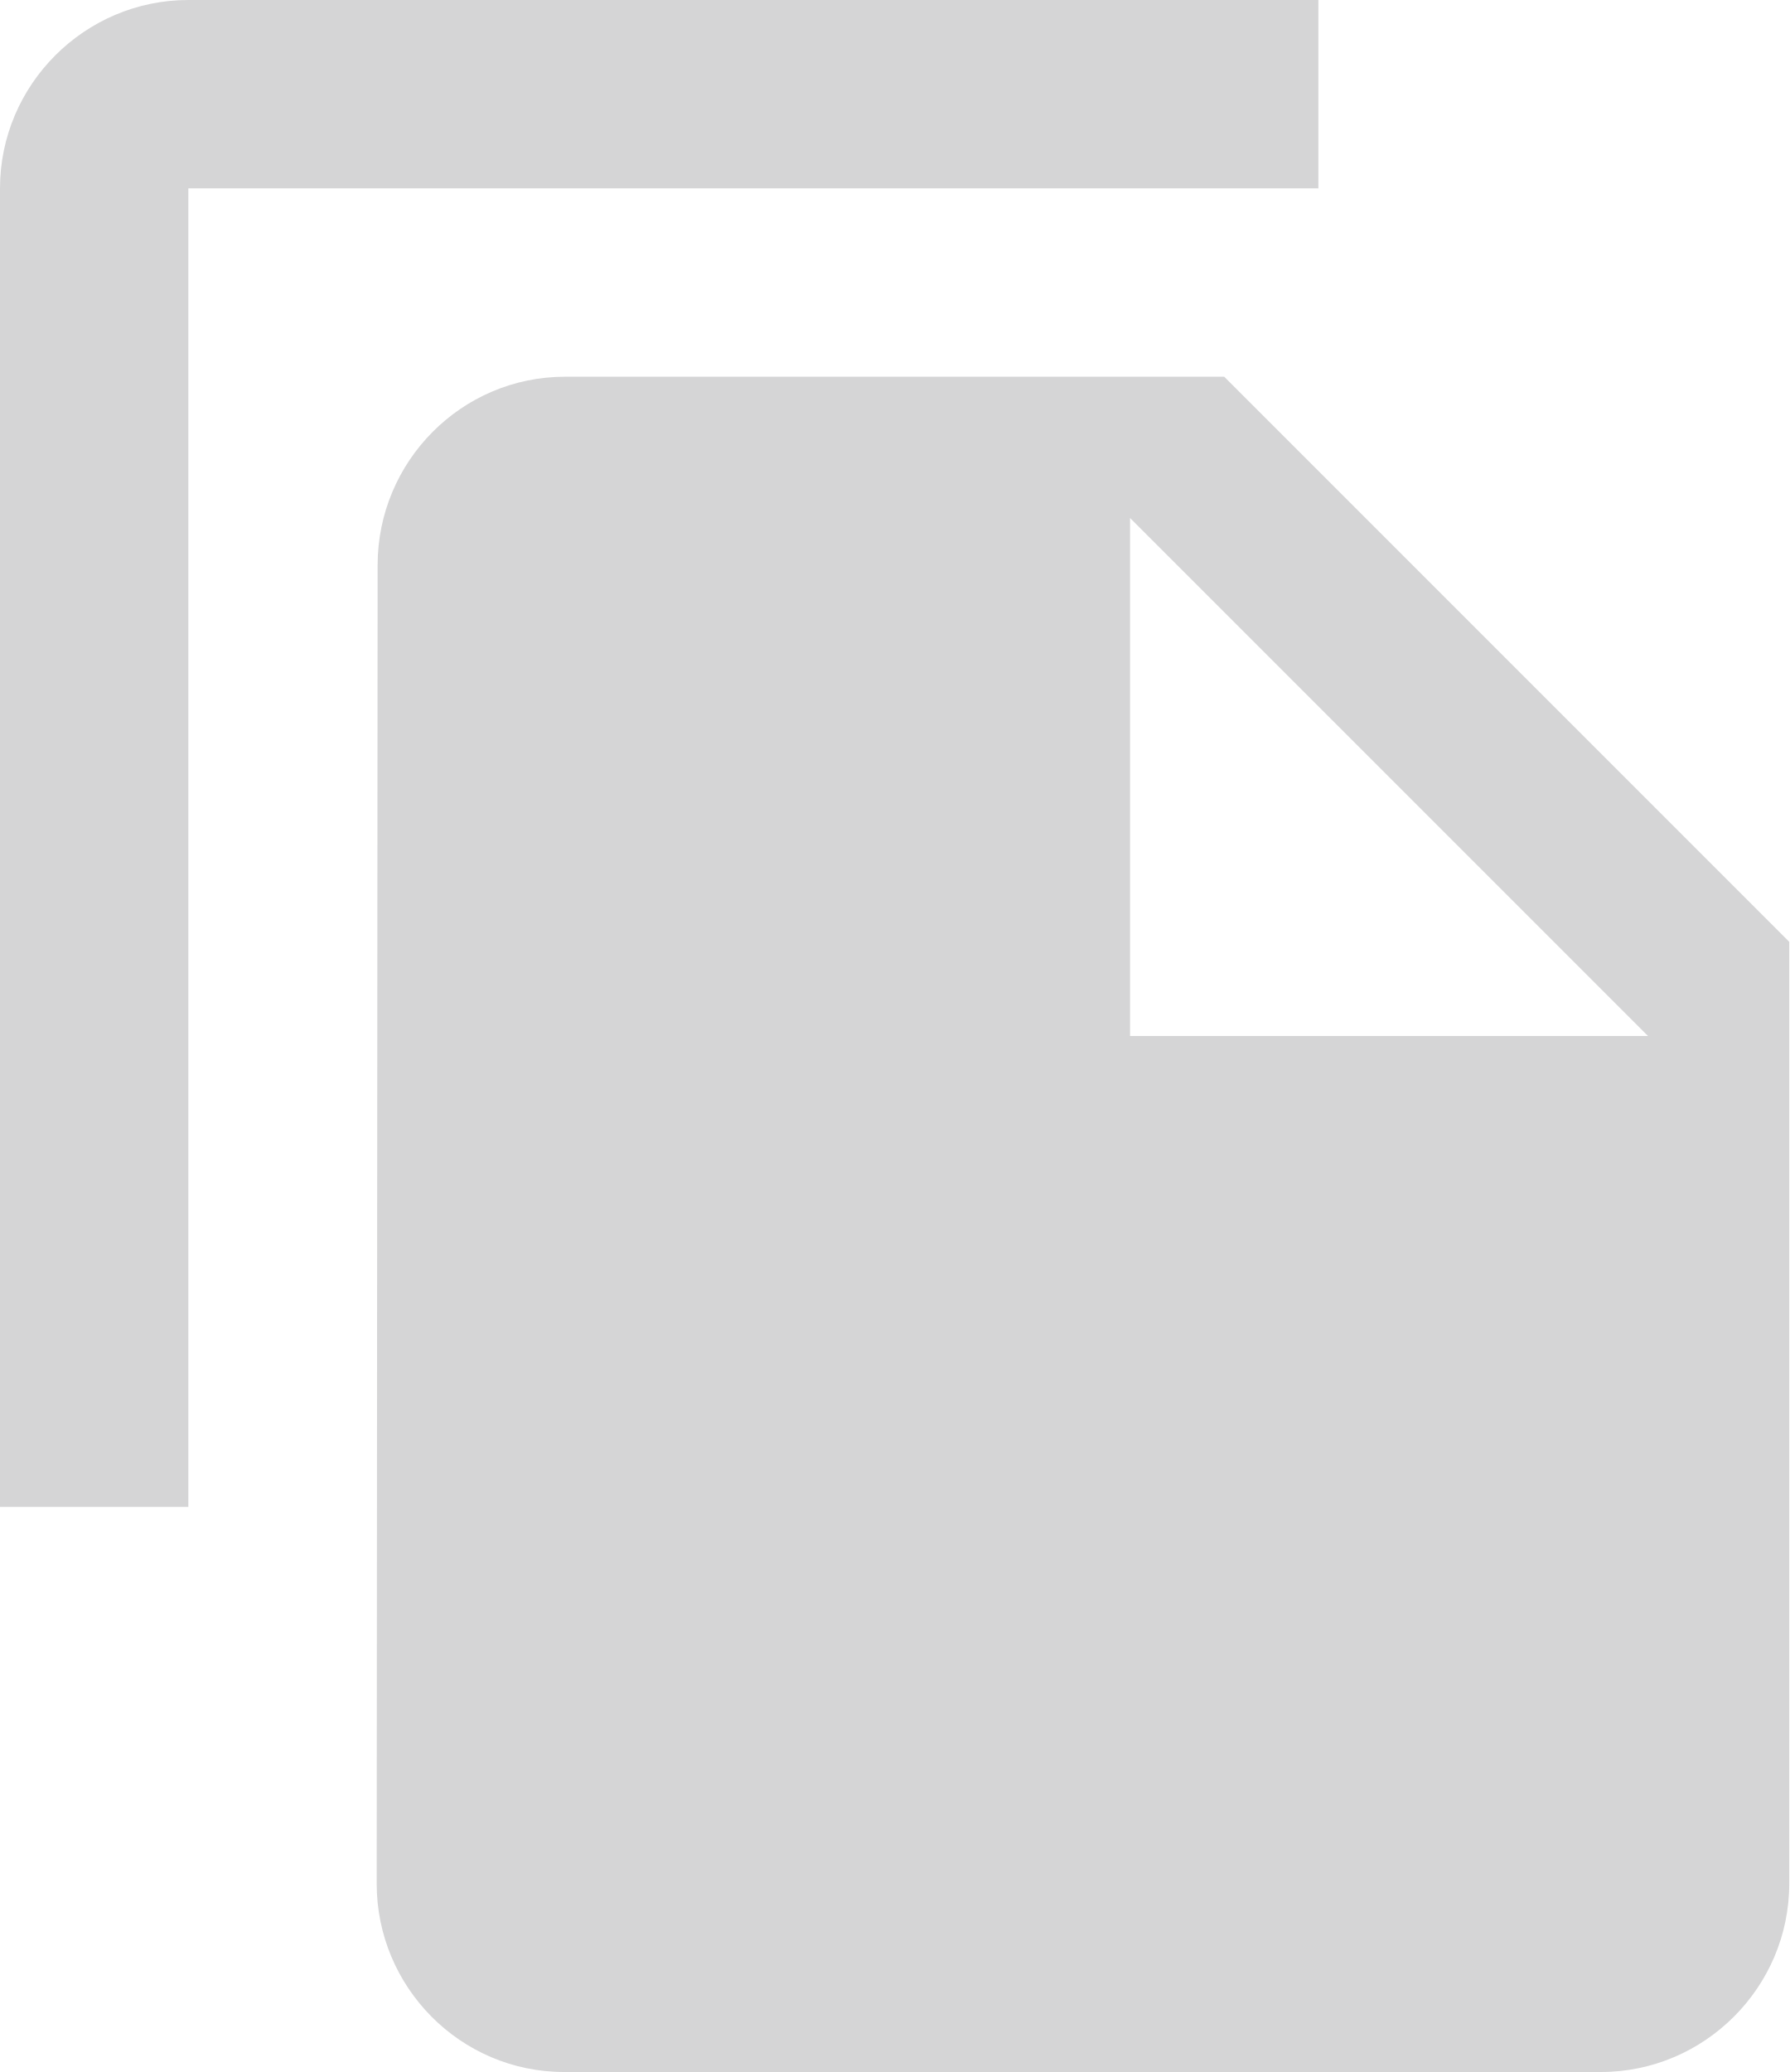
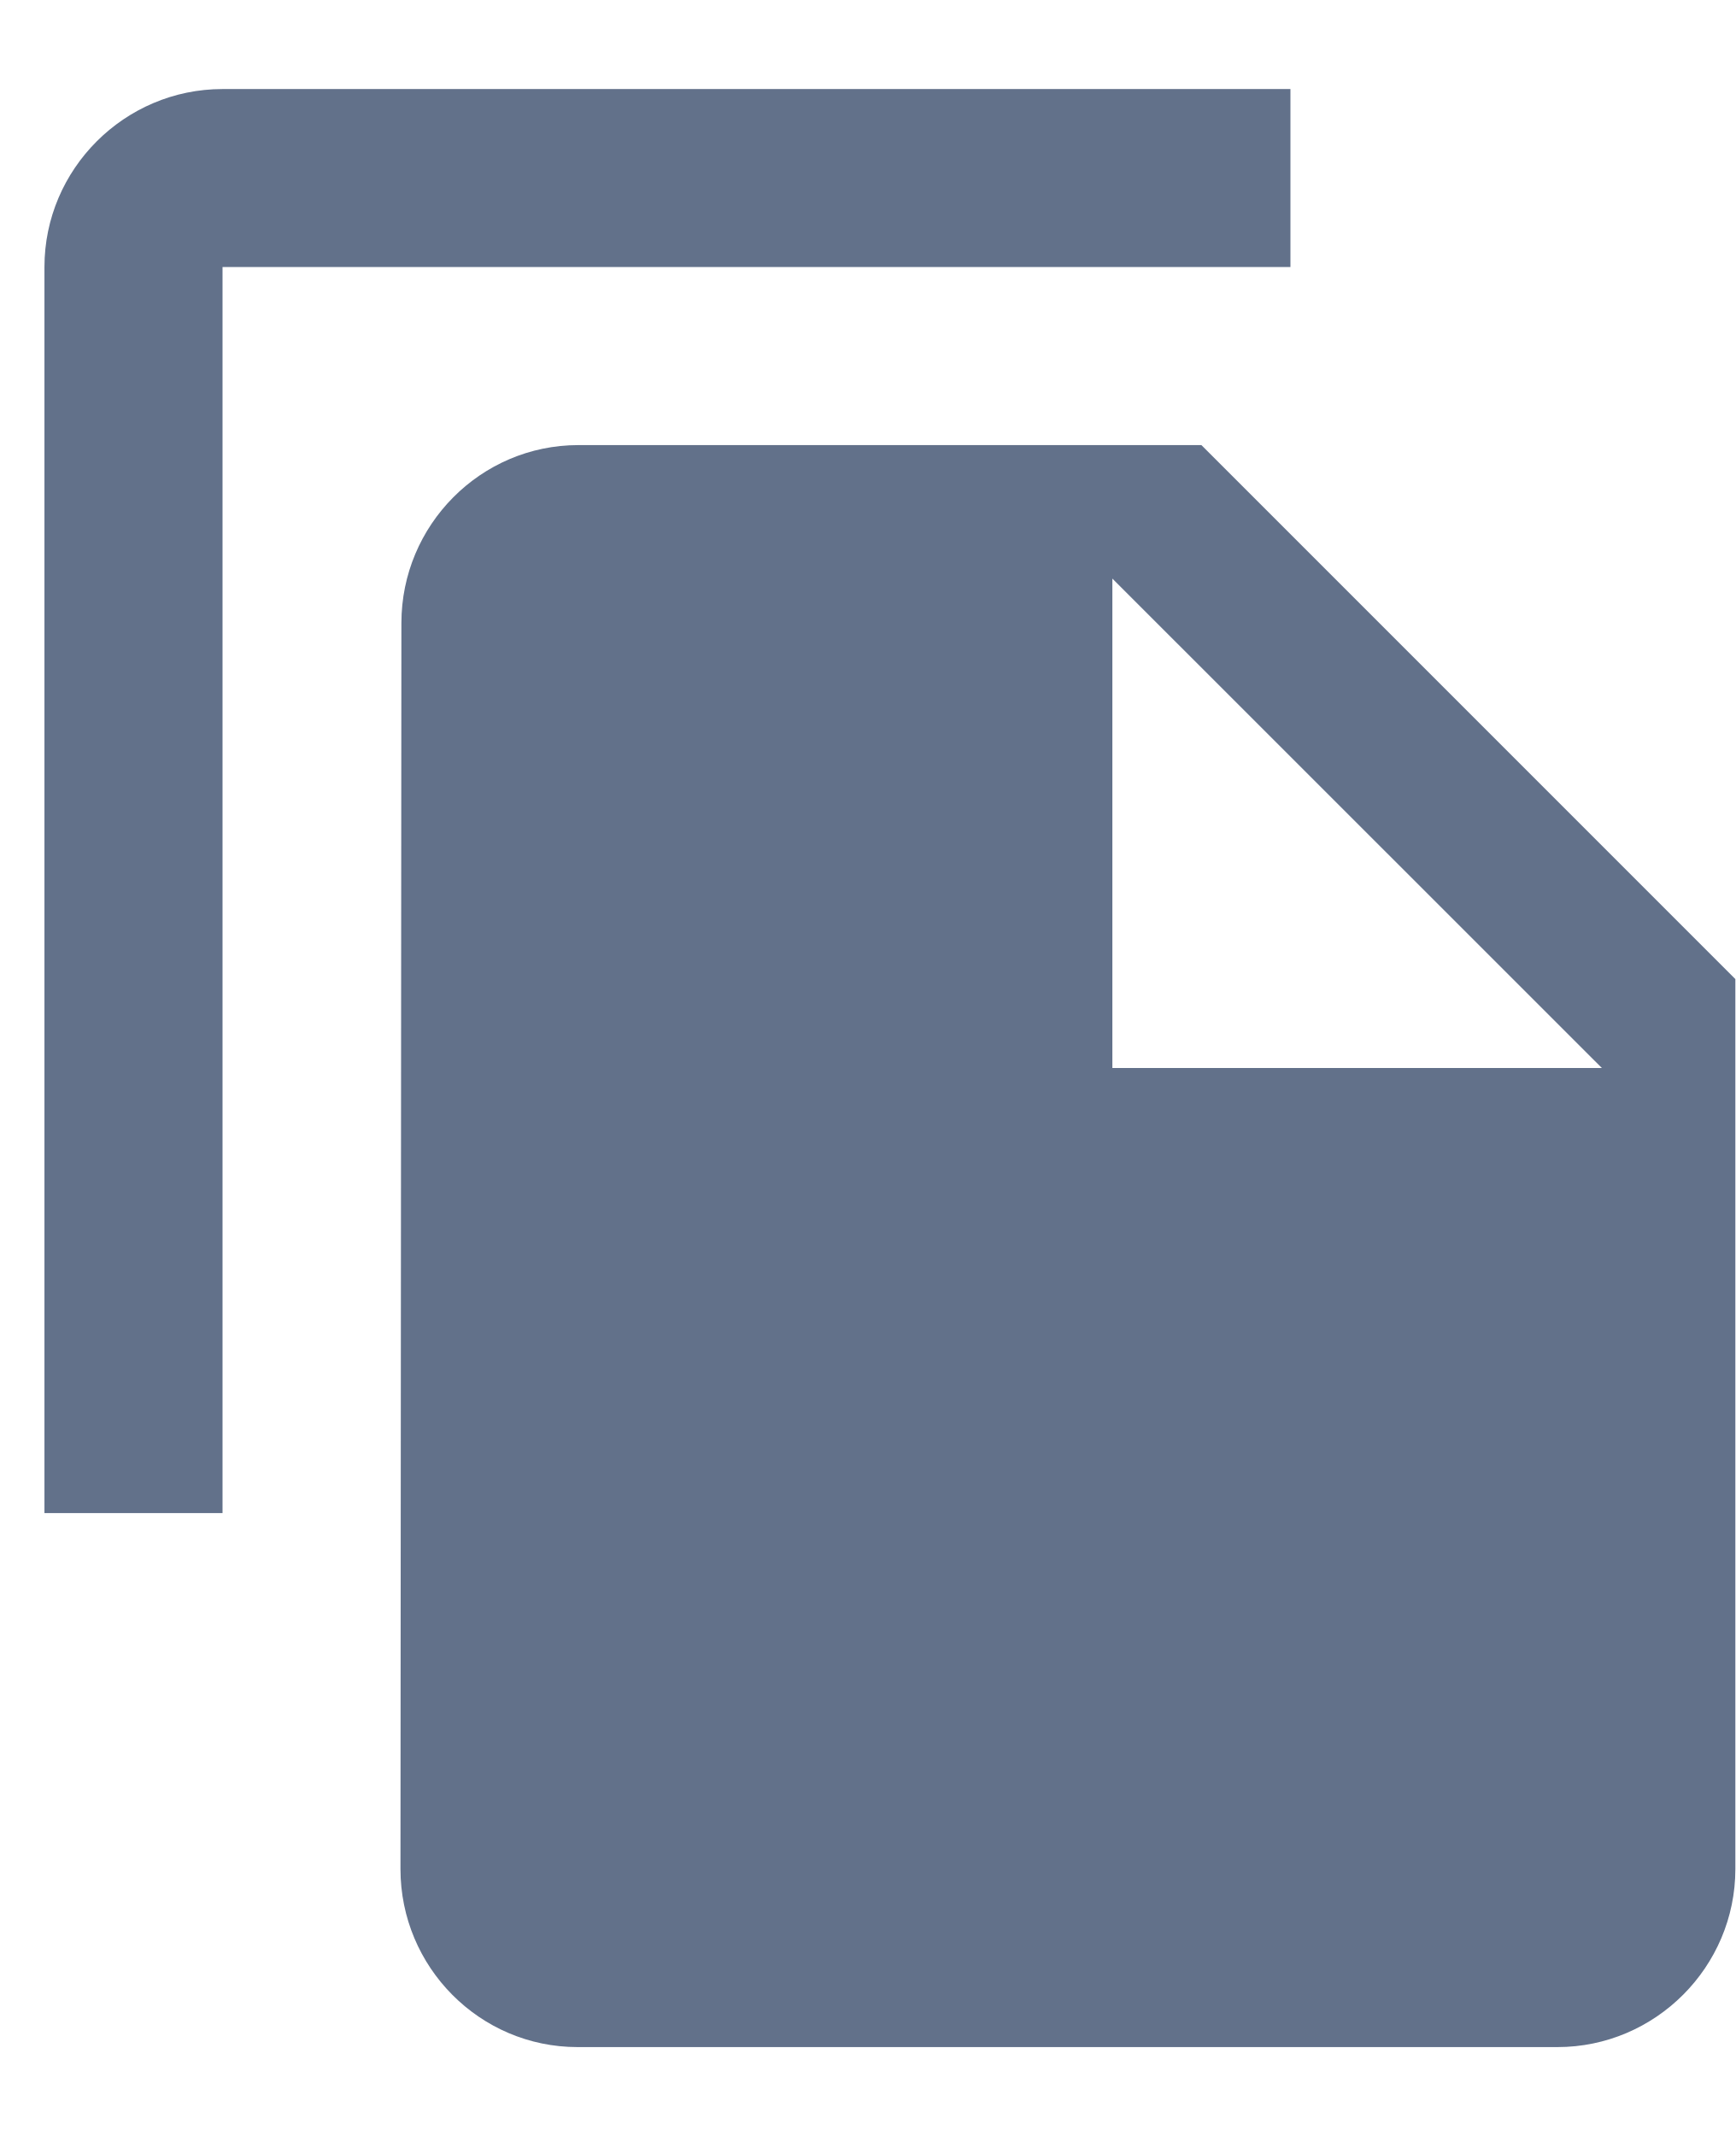
- <svg xmlns="http://www.w3.org/2000/svg" width="19" height="22" viewBox="0 0 19 22" fill="none">
-   <path d="M14 0H2C0.9 0 0 0.9 0 2V16H2V2H14V0ZM13 4L19 10V20C19 21.1 18.1 22 17 22H5.99C4.89 22 4 21.1 4 20L4.01 6C4.01 4.9 4.9 4 6 4H13ZM12 11H17.5L12 5.5V11Z" fill="#D5D5D6" />
+ <svg xmlns="http://www.w3.org/2000/svg" width="13" height="16" viewBox="0 0 13 16" fill="none">
+   <path d="M9.667 0.667H1.667C0.933 0.667 0.333 1.267 0.333 2V11.334H1.667V2H9.667V0.667ZM9 3.334L13 7.334V14C13 14.734 12.4 15.334 11.667 15.334H4.327C3.593 15.334 3 14.734 3 14L3.007 4.667C3.007 3.934 3.6 3.334 4.333 3.334H9ZM8.333 8H12L8.333 4.334V8Z" fill="#62718A" />
</svg>
